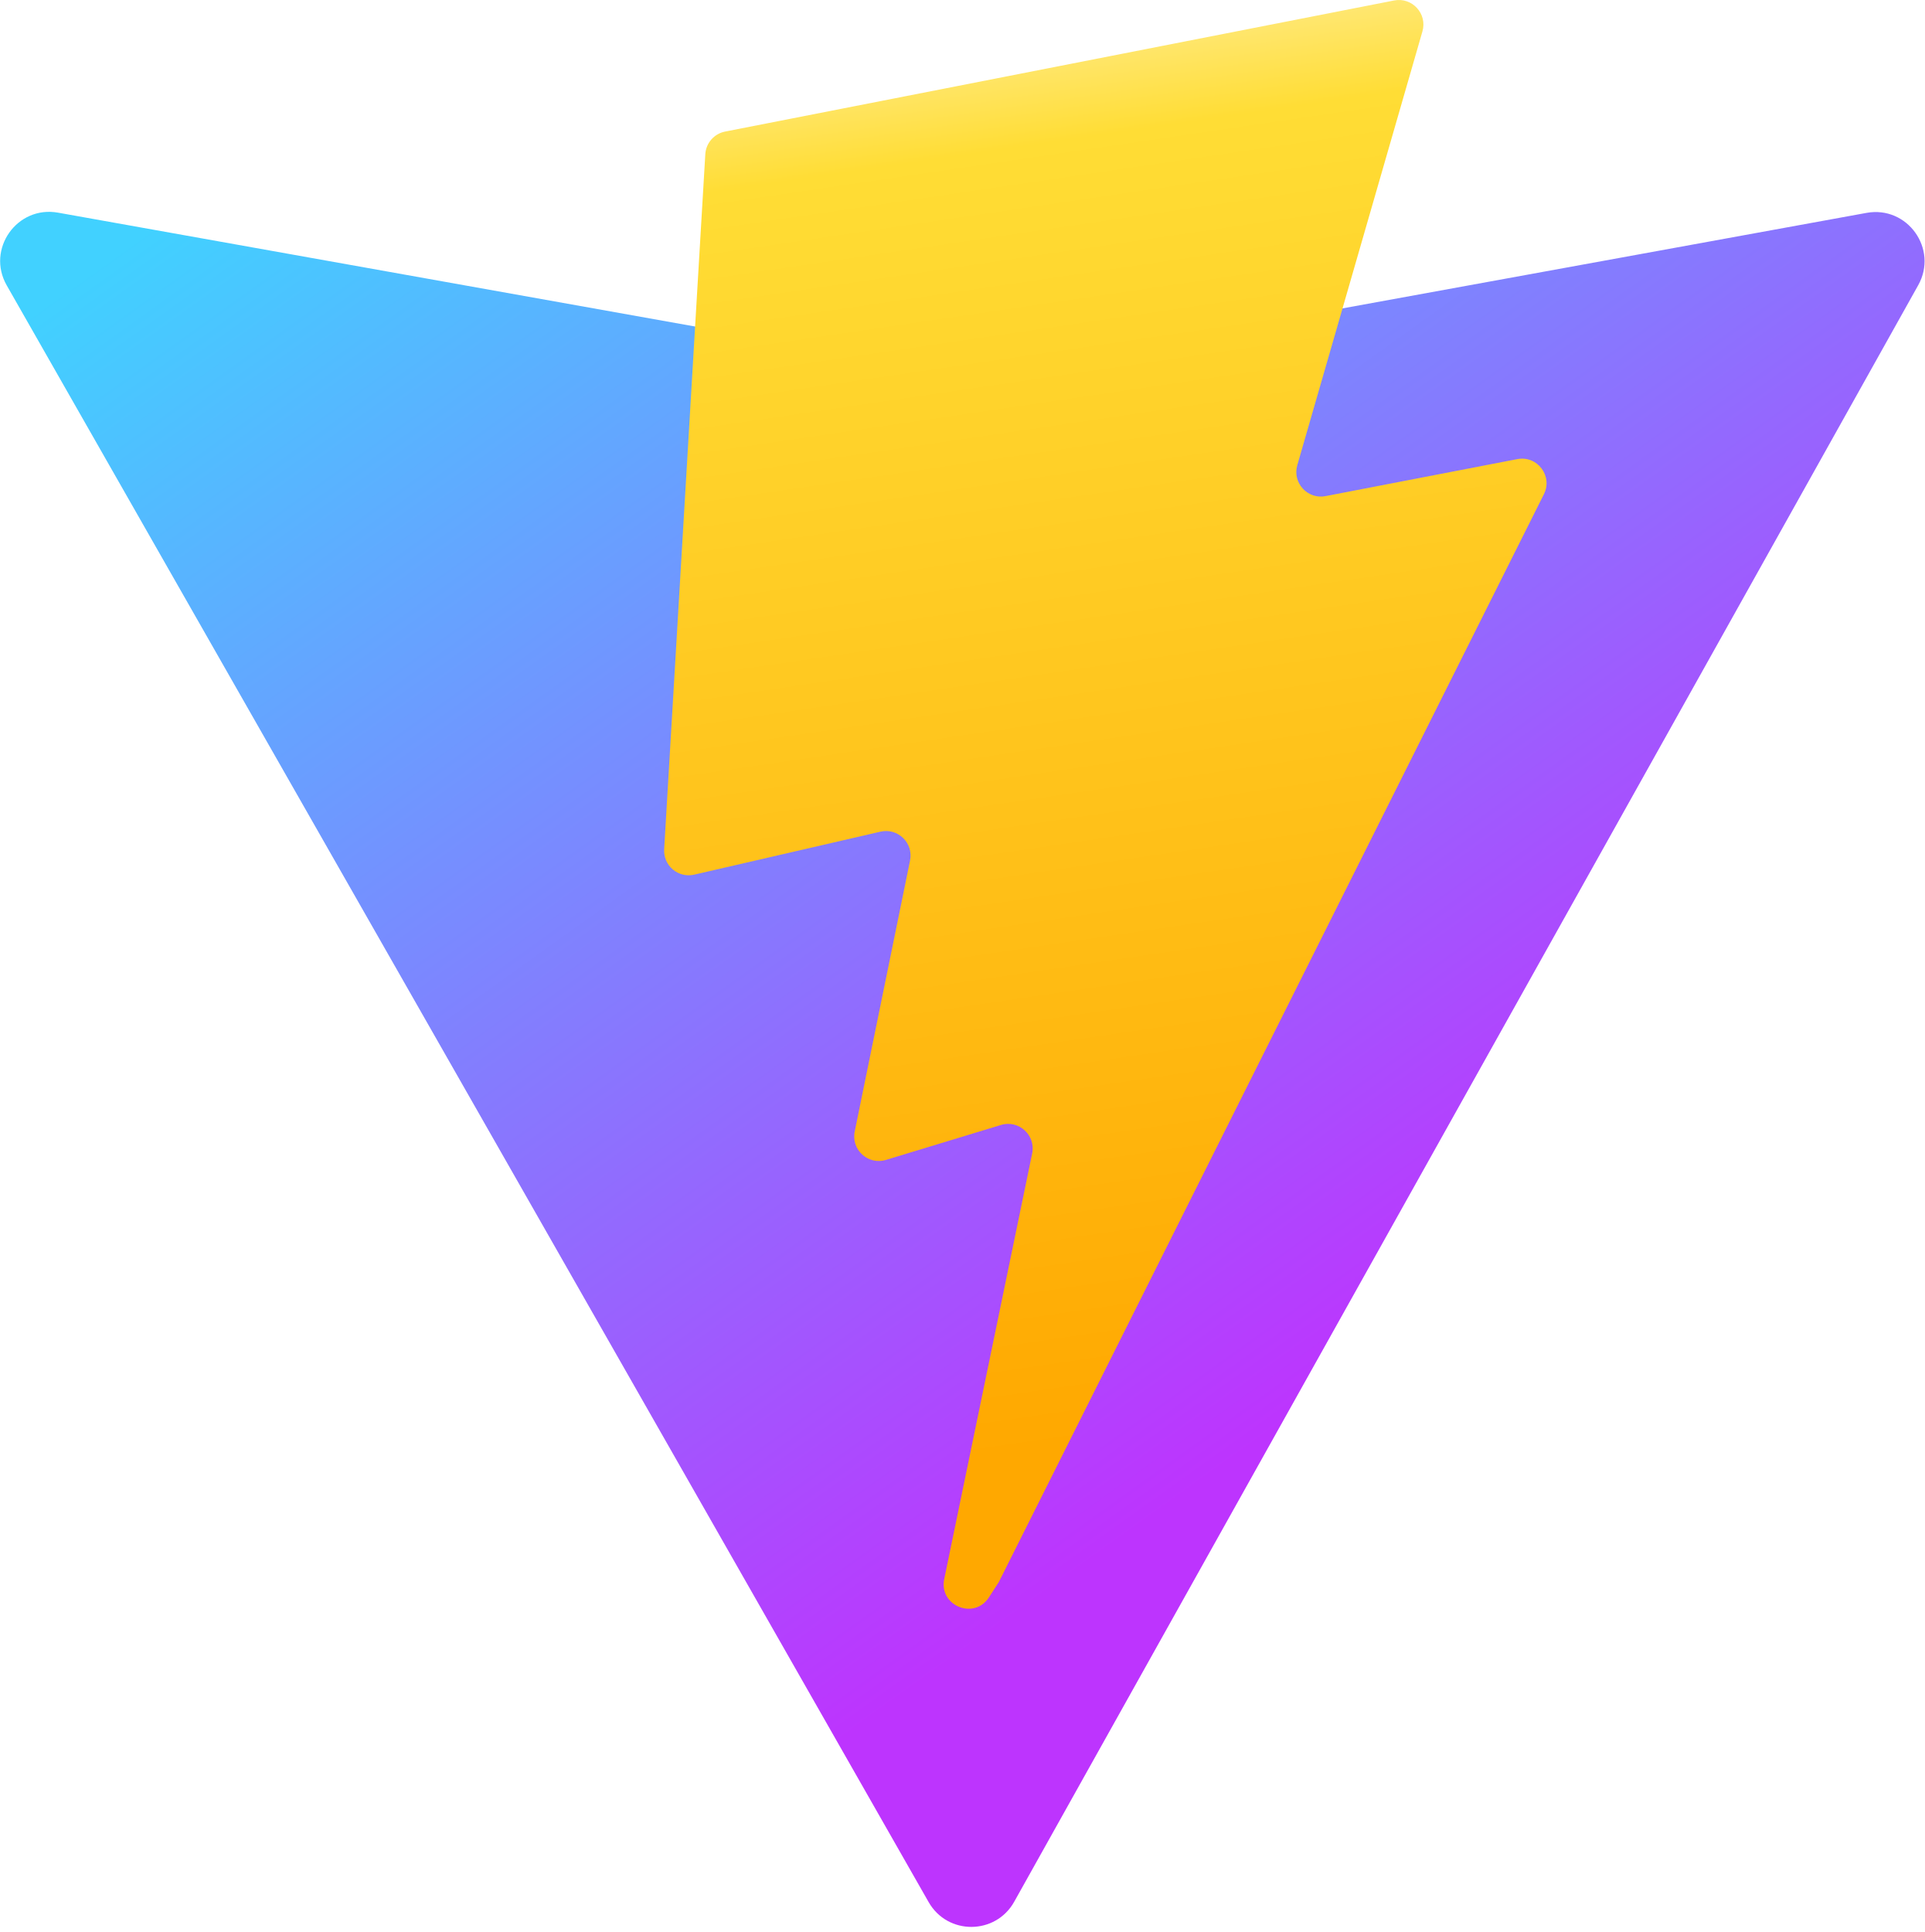
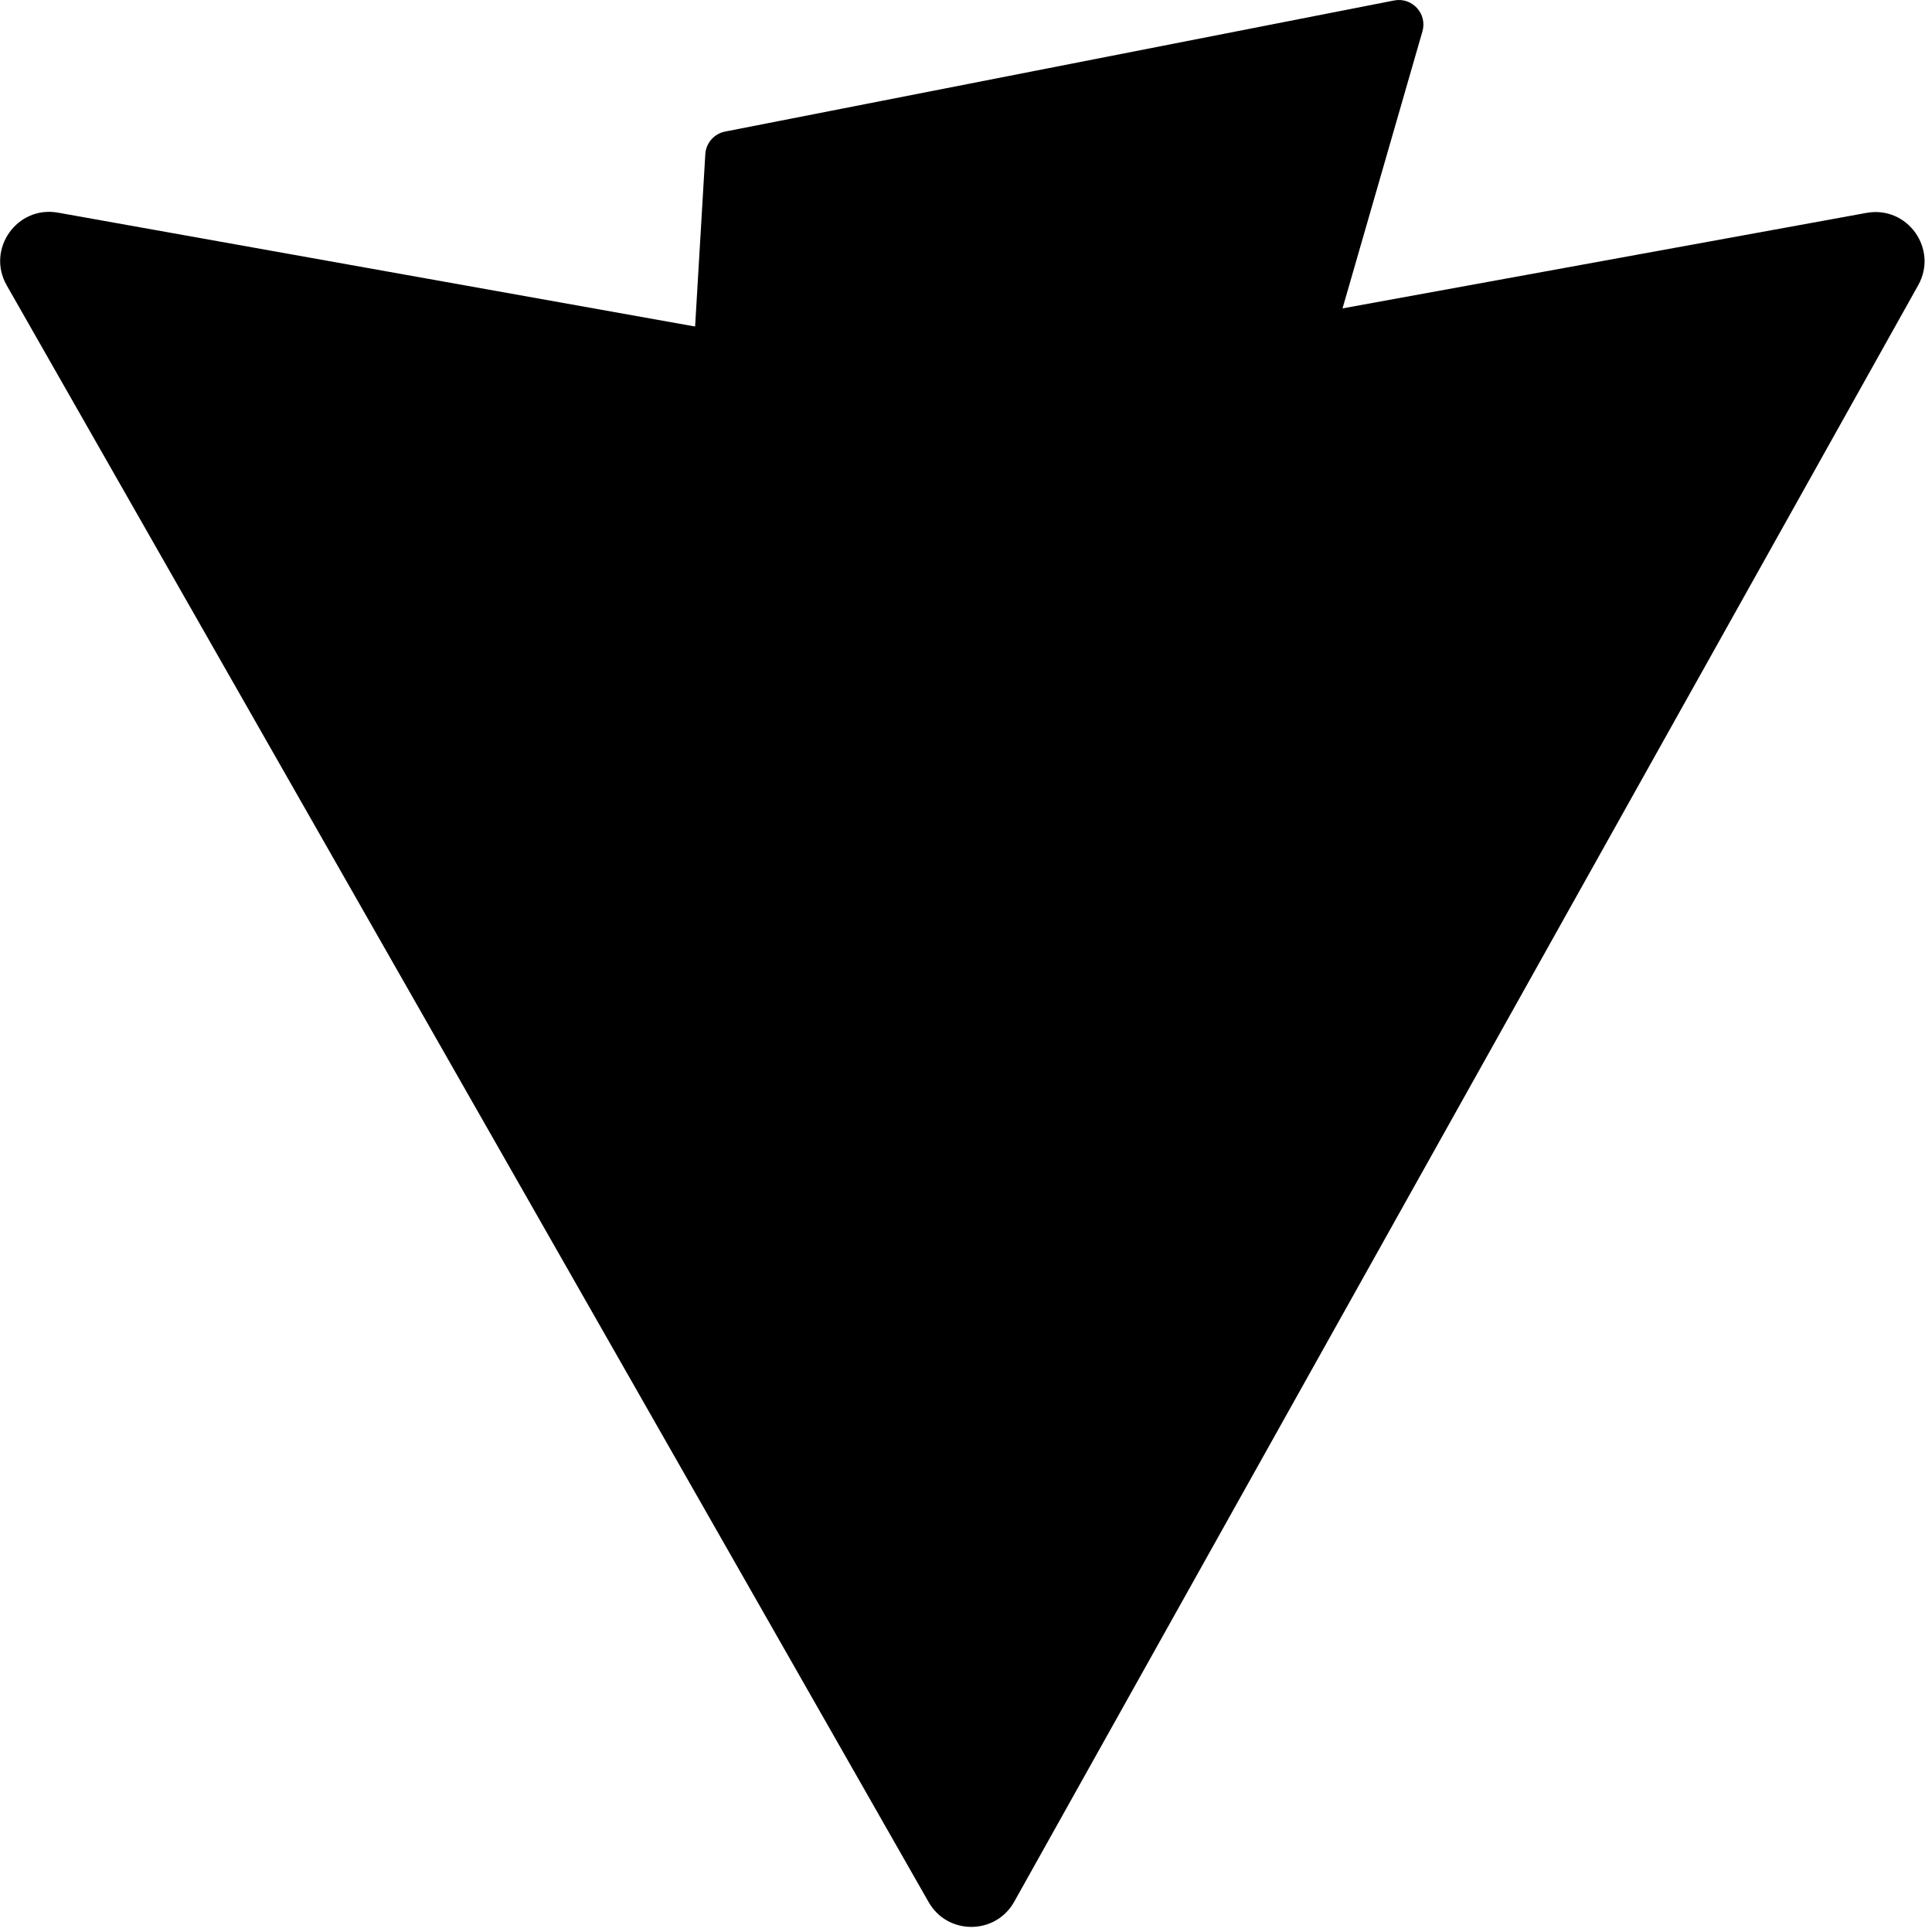
- <svg xmlns="http://www.w3.org/2000/svg" aria-hidden="true" role="img" class="iconify iconify--logos" width="31.88" height="32" preserveAspectRatio="xMidYMid meet" viewBox="0 0 256 257">
+ <svg xmlns="http://www.w3.org/2000/svg" aria-hidden="true" role="img" className="iconify iconify--logos" width="31.88" height="32" preserveAspectRatio="xMidYMid meet" viewBox="0 0 256 257">
  <defs>
    <linearGradient id="IconifyId1813088fe1fbc01fb466" x1="-.828%" x2="57.636%" y1="7.652%" y2="78.411%">
-       <stop offset="0%" stop-color="#41D1FF" />
-       <stop offset="100%" stop-color="#BD34FE" />
+       <stop offset="0%" stopColor="#41D1FF" />
+       <stop offset="100%" stopColor="#BD34FE" />
    </linearGradient>
    <linearGradient id="IconifyId1813088fe1fbc01fb467" x1="43.376%" x2="50.316%" y1="2.242%" y2="89.03%">
-       <stop offset="0%" stop-color="#FFEA83" />
-       <stop offset="8.333%" stop-color="#FFDD35" />
-       <stop offset="100%" stop-color="#FFA800" />
+       <stop offset="0%" stopColor="#FFEA83" />
+       <stop offset="8.333%" stopColor="#FFDD35" />
+       <stop offset="100%" stopColor="#FFA800" />
    </linearGradient>
  </defs>
  <path fill="url(#IconifyId1813088fe1fbc01fb466)" d="M255.153 37.938L134.897 252.976c-2.483 4.44-8.862 4.466-11.382.048L.875 37.958c-2.746-4.814 1.371-10.646 6.827-9.67l120.385 21.517a6.537 6.537 0 0 0 2.322-.004l117.867-21.483c5.438-.991 9.574 4.796 6.877 9.62Z" />
  <path fill="url(#IconifyId1813088fe1fbc01fb467)" d="M185.432.063L96.44 17.501a3.268 3.268 0 0 0-2.634 3.014l-5.474 92.456a3.268 3.268 0 0 0 3.997 3.378l24.777-5.718c2.318-.535 4.413 1.507 3.936 3.838l-7.361 36.047c-.495 2.426 1.782 4.5 4.151 3.78l15.304-4.649c2.372-.72 4.652 1.36 4.15 3.788l-11.698 56.621c-.732 3.542 3.979 5.473 5.943 2.437l1.313-2.028l72.516-144.72c1.215-2.423-.88-5.186-3.54-4.672l-25.505 4.922c-2.396.462-4.435-1.77-3.759-4.114l16.646-57.705c.677-2.35-1.37-4.583-3.769-4.113Z" />
</svg>
